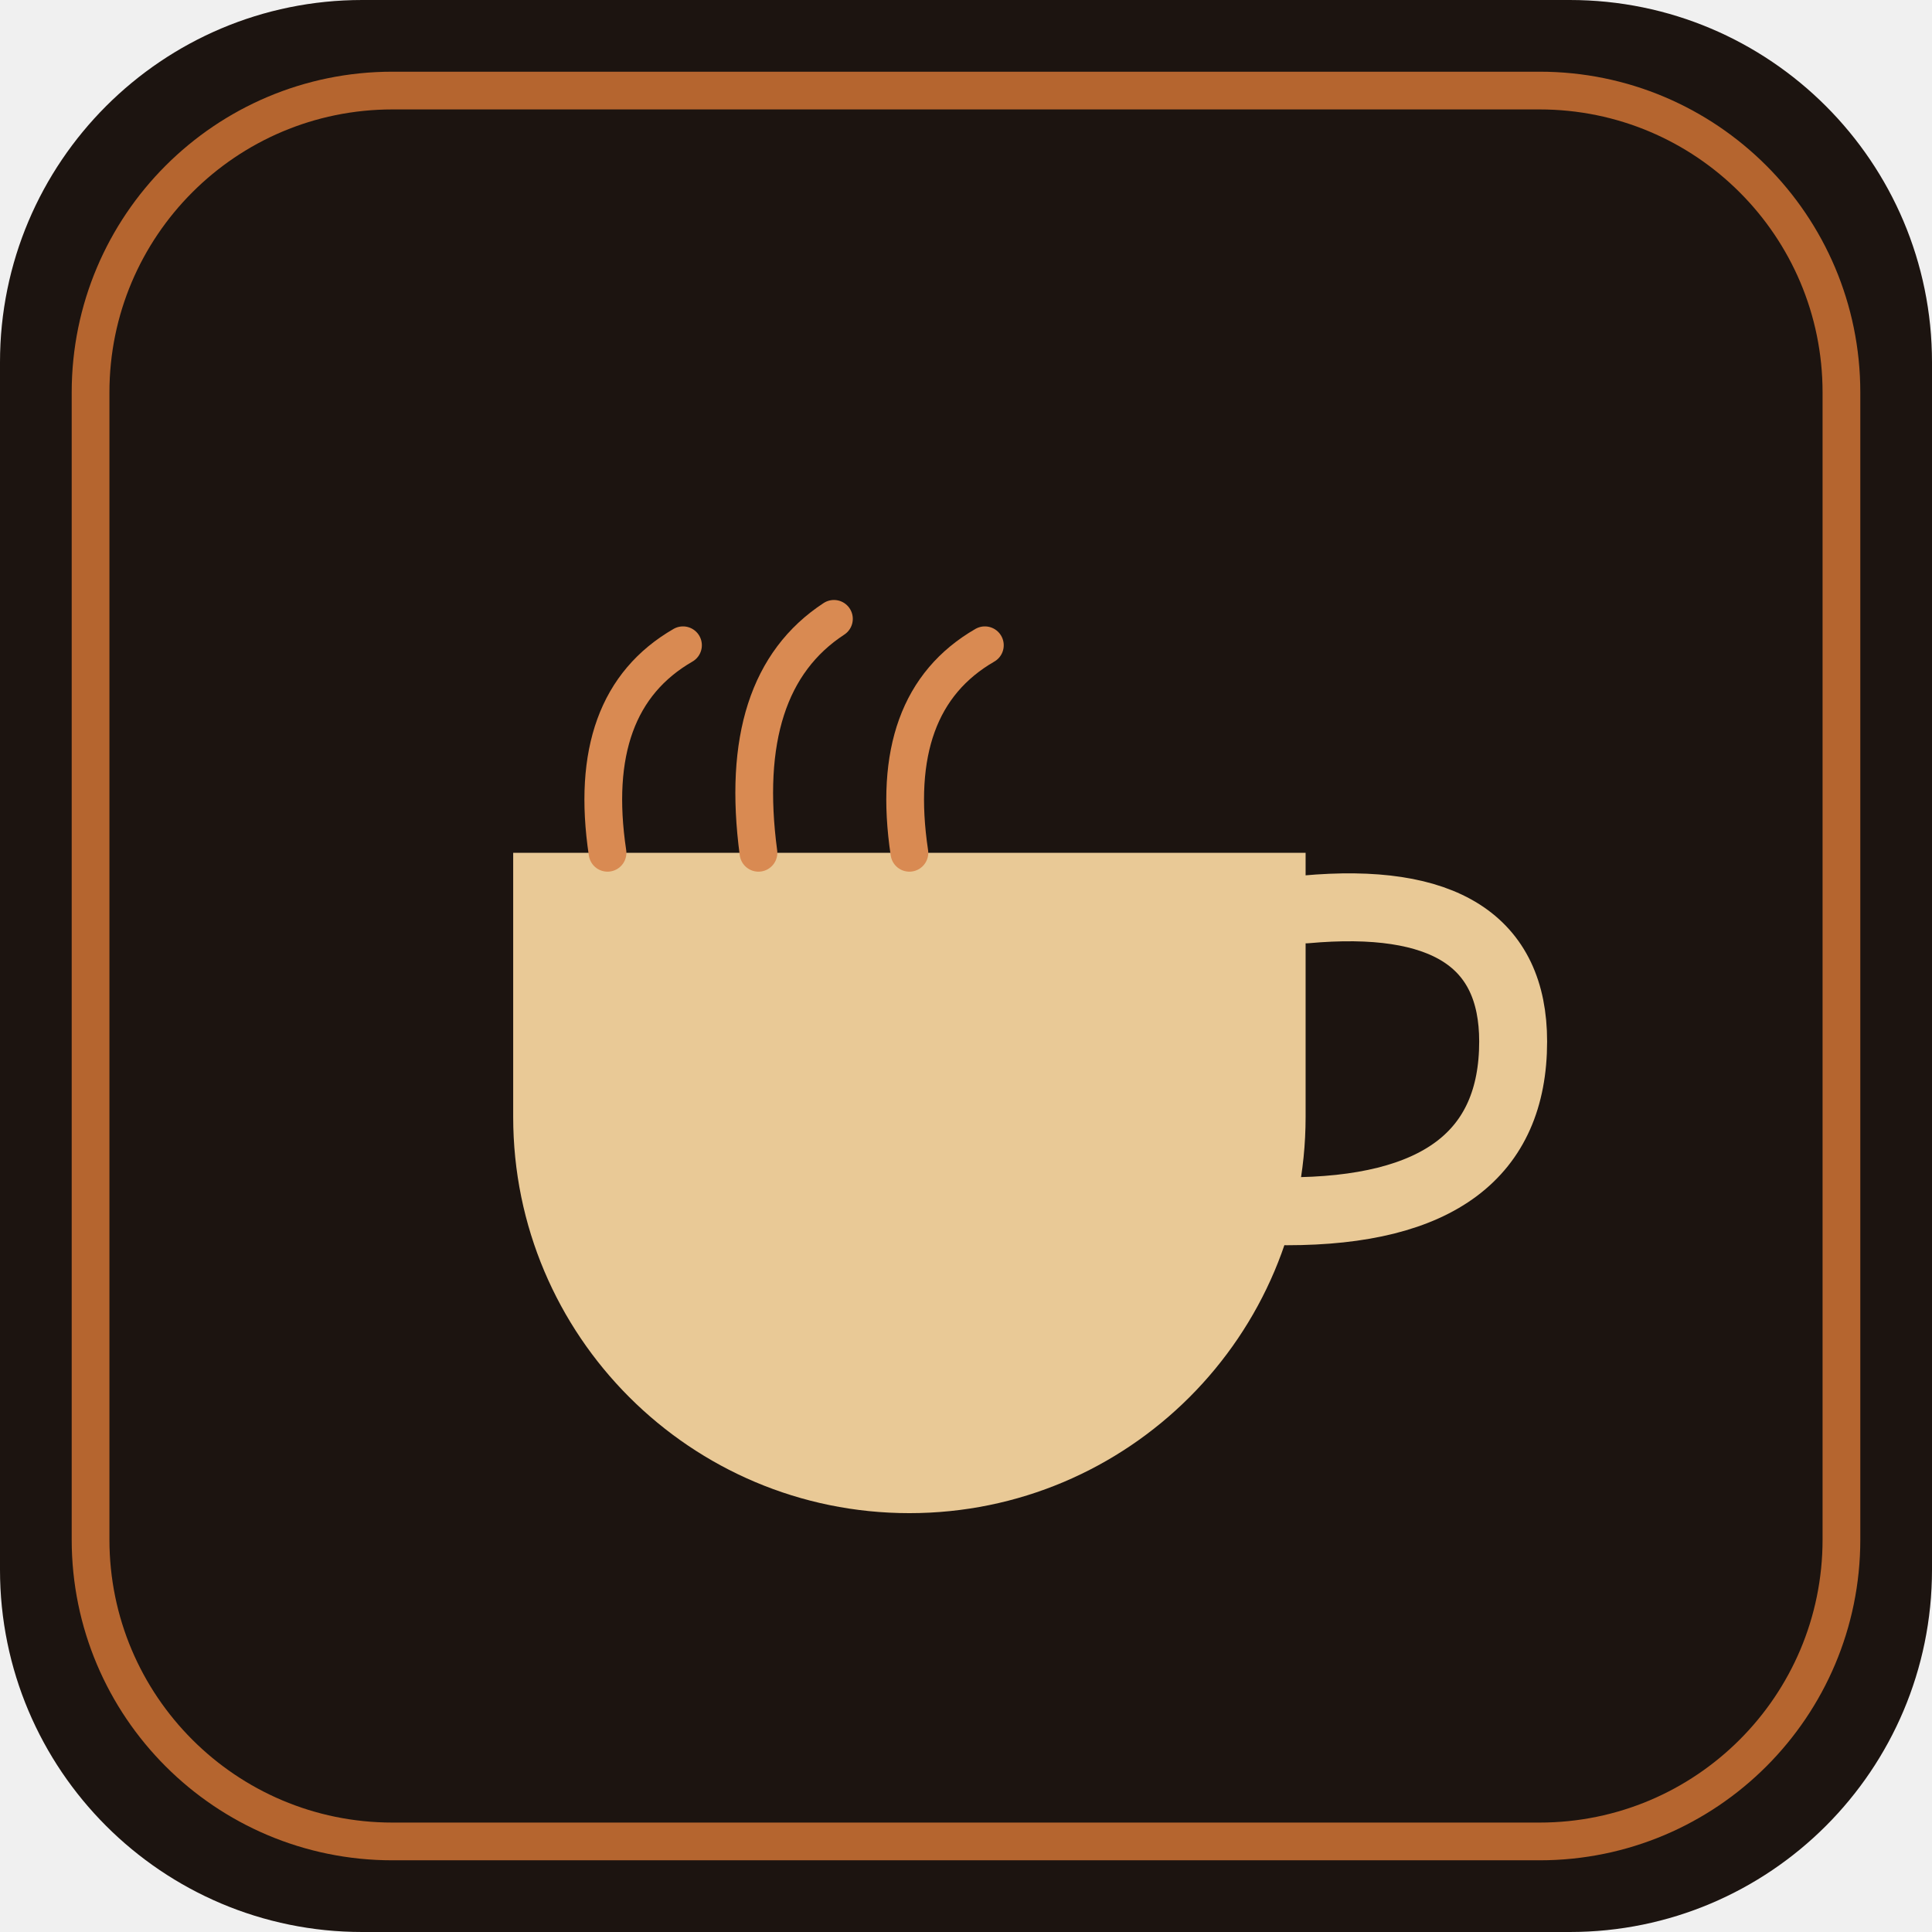
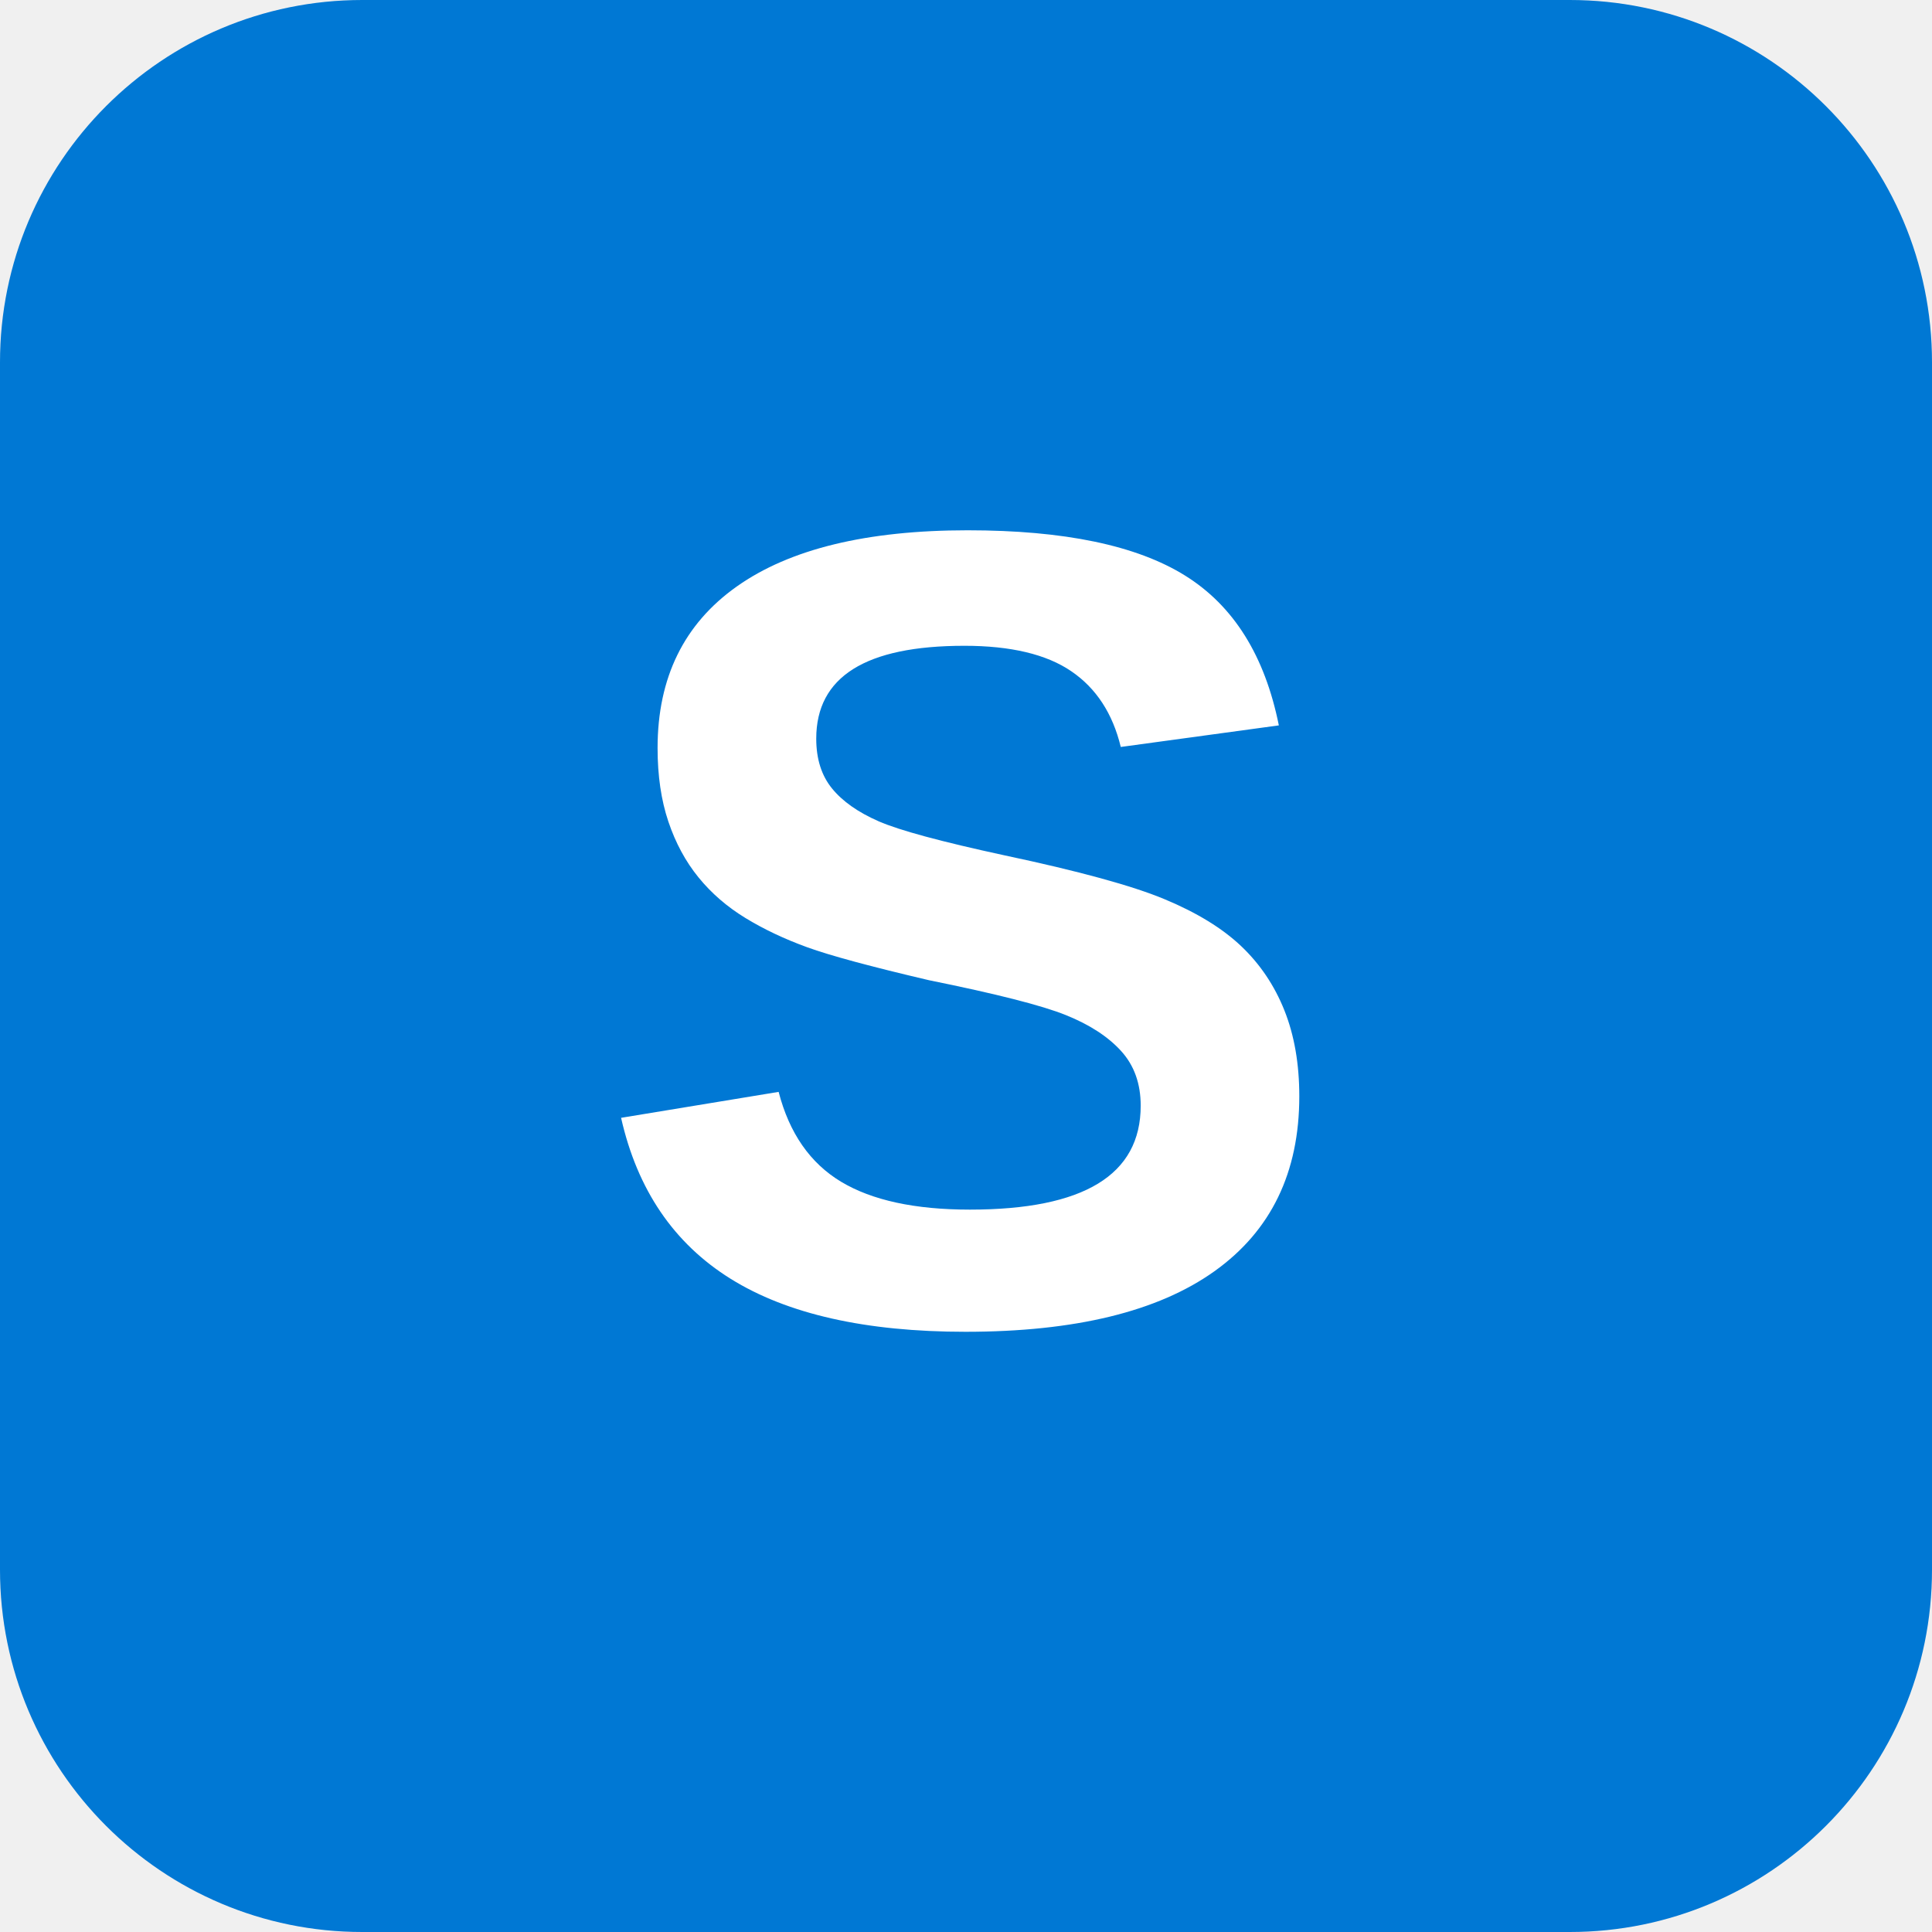
<svg xmlns="http://www.w3.org/2000/svg" viewBox="0 0 512 512">
-   <rect width="512" height="512" rx="96" fill="#1c1410" />
-   <rect x="24" y="24" width="464" height="464" rx="80" fill="none" stroke="#b5652f" stroke-width="10" />
-   <g transform="translate(256,266)">
-     <path d="M-120,-40 h210 v70 a105,105 0 0 1 -105,105 h-0 a105,105 0 0 1 -105,-105 z" fill="#e9c996" />
-     <path d="M90,-25 q55,-5 55,35 q0,45 -60,45" fill="none" stroke="#e9c996" stroke-width="18" stroke-linecap="round" />
-     <path d="M-95,-40 q-6,-40 20,-55" fill="none" stroke="#d98a52" stroke-width="10" stroke-linecap="round" />
-     <path d="M-55,-40 q-6,-45 20,-62" fill="none" stroke="#d98a52" stroke-width="10" stroke-linecap="round" />
-     <path d="M-15,-40 q-6,-40 20,-55" fill="none" stroke="#d98a52" stroke-width="10" stroke-linecap="round" />
-   </g>
+   <rect width="512" height="512" rx="96" fill="#0078d4" />
+   <text x="256" y="350" font-family="Arial, Helvetica, sans-serif" font-size="300" font-weight="700" text-anchor="middle" fill="#ffffff">S</text>
</svg>
